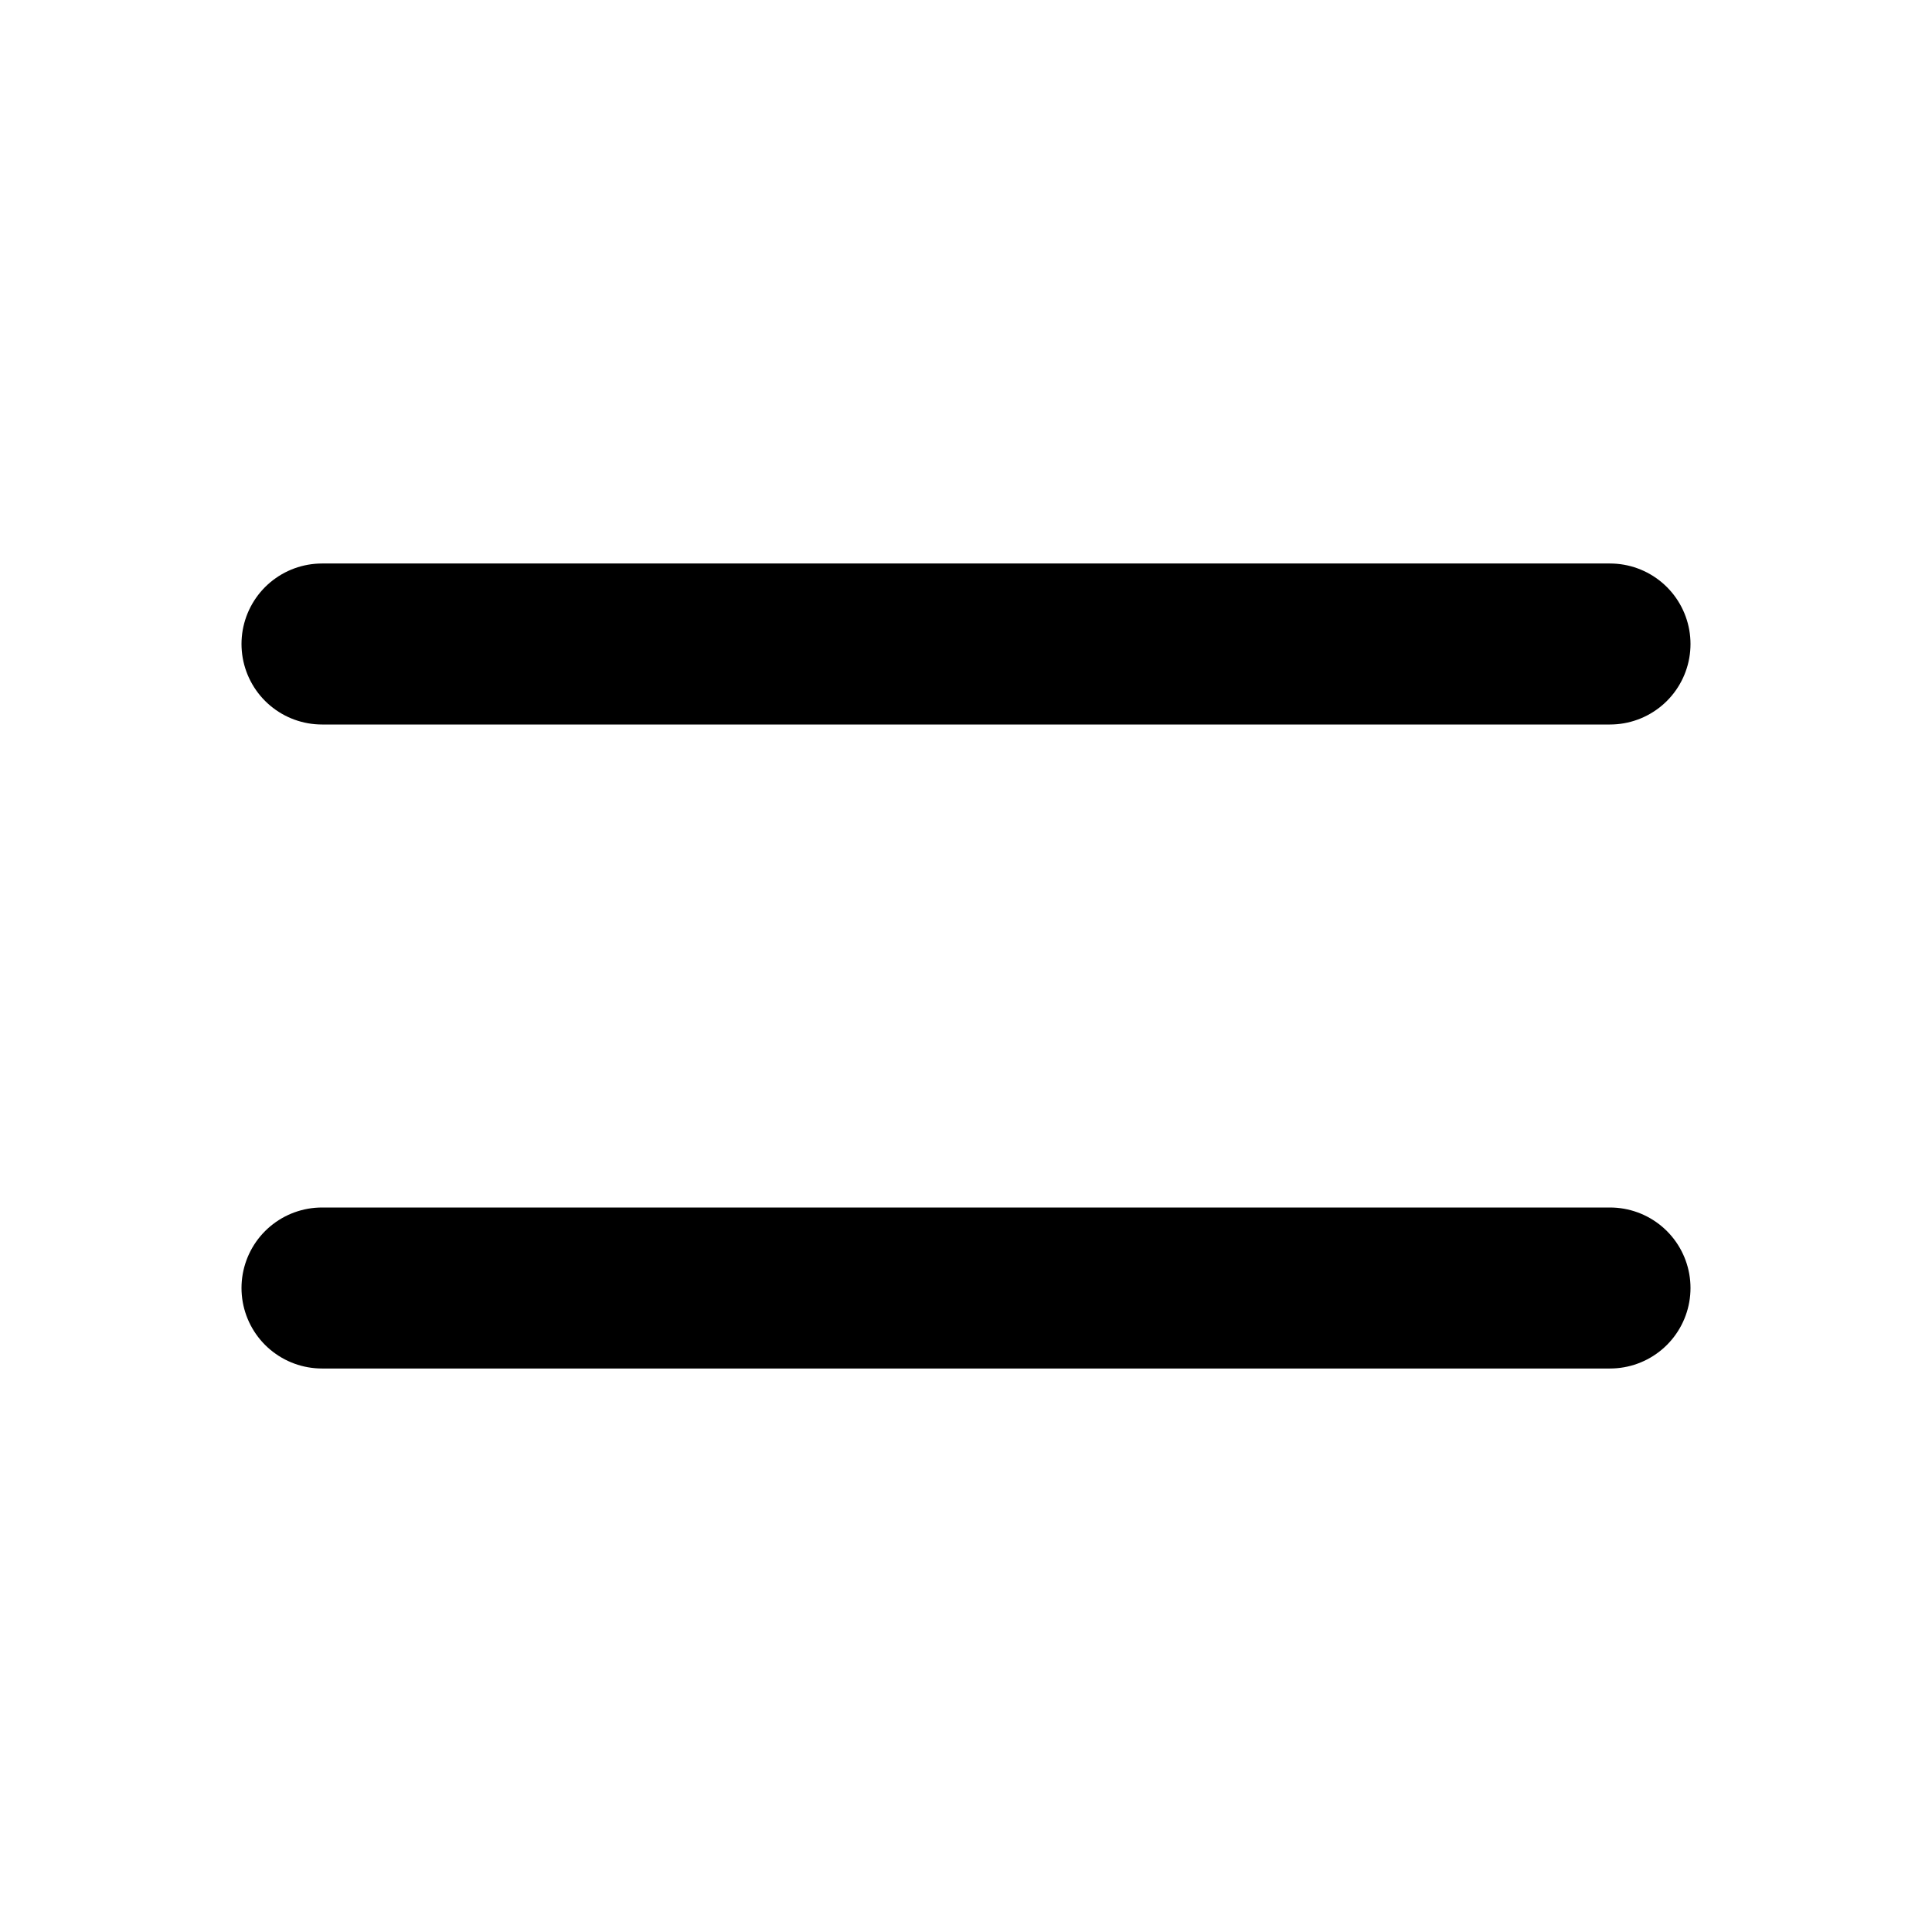
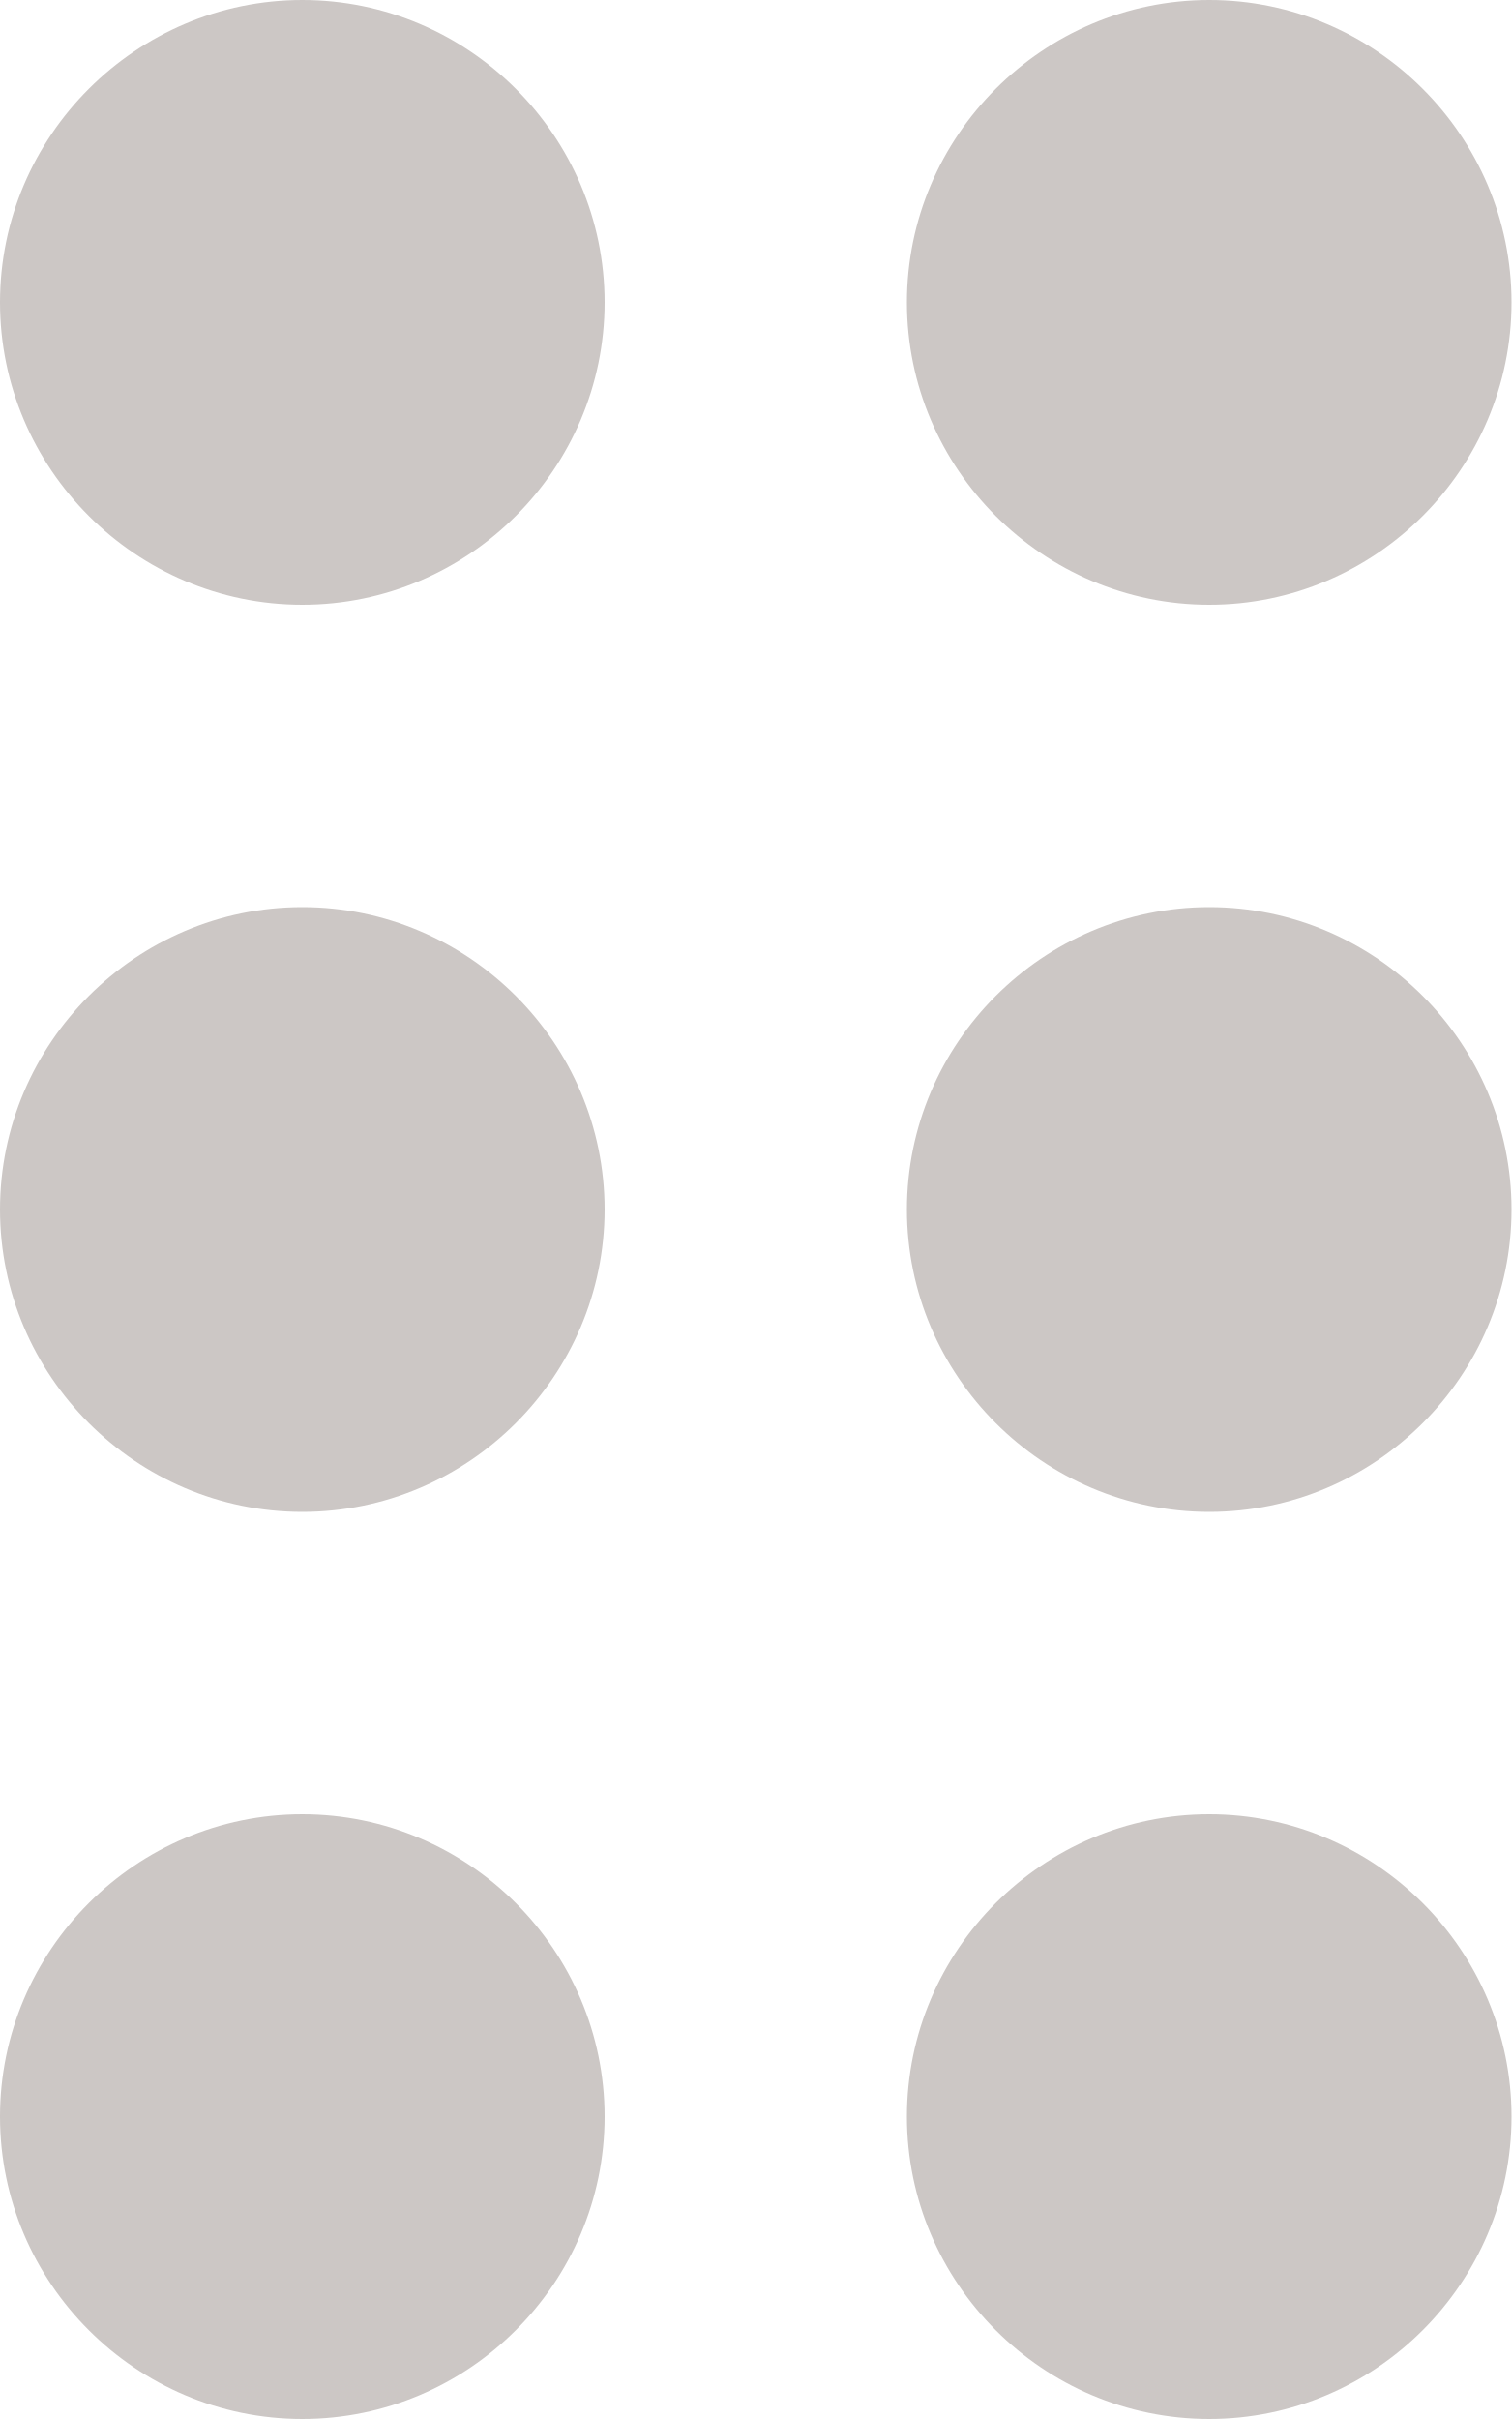
- <svg xmlns="http://www.w3.org/2000/svg" class="h-6 w-6" fill="none" viewBox="0 0 24 24" stroke="currentColor">
-   <path stroke-linecap="round" stroke-linejoin="round" stroke-width="2" d="M4 8h16M4 16h16" />
+ <svg xmlns="http://www.w3.org/2000/svg" width="10" height="16" viewBox="0 0 10 16" fill="none">
+   <path d="M4 14C4 15.1 3.1 16 2 16C0.9 16 0 15.1 0 14C0 12.9 0.9 12 2 12C3.1 12 4 12.9 4 14ZM2 6C0.9 6 0 6.9 0 8C0 9.1 0.9 10 2 10C3.1 10 4 9.1 4 8C4 6.9 3.1 6 2 6ZM2 0C0.9 0 0 0.9 0 2C0 3.1 0.9 4 2 4C3.1 4 4 3.1 4 2C4 0.9 3.1 0 2 0ZM8 4C9.1 4 10 3.1 10 2C10 0.9 9.1 0 8 0C6.9 0 6 0.9 6 2C6 3.1 6.9 4 8 4ZM8 6C6.9 6 6 6.9 6 8C6 9.1 6.9 10 8 10C9.1 10 10 9.1 10 8C10 6.9 9.1 6 8 6ZM8 12C6.9 12 6 12.9 6 14C6 15.1 6.9 16 8 16C9.1 16 10 15.1 10 14C10 12.9 9.1 12 8 12Z" fill="#CCC7C5" />
</svg>
